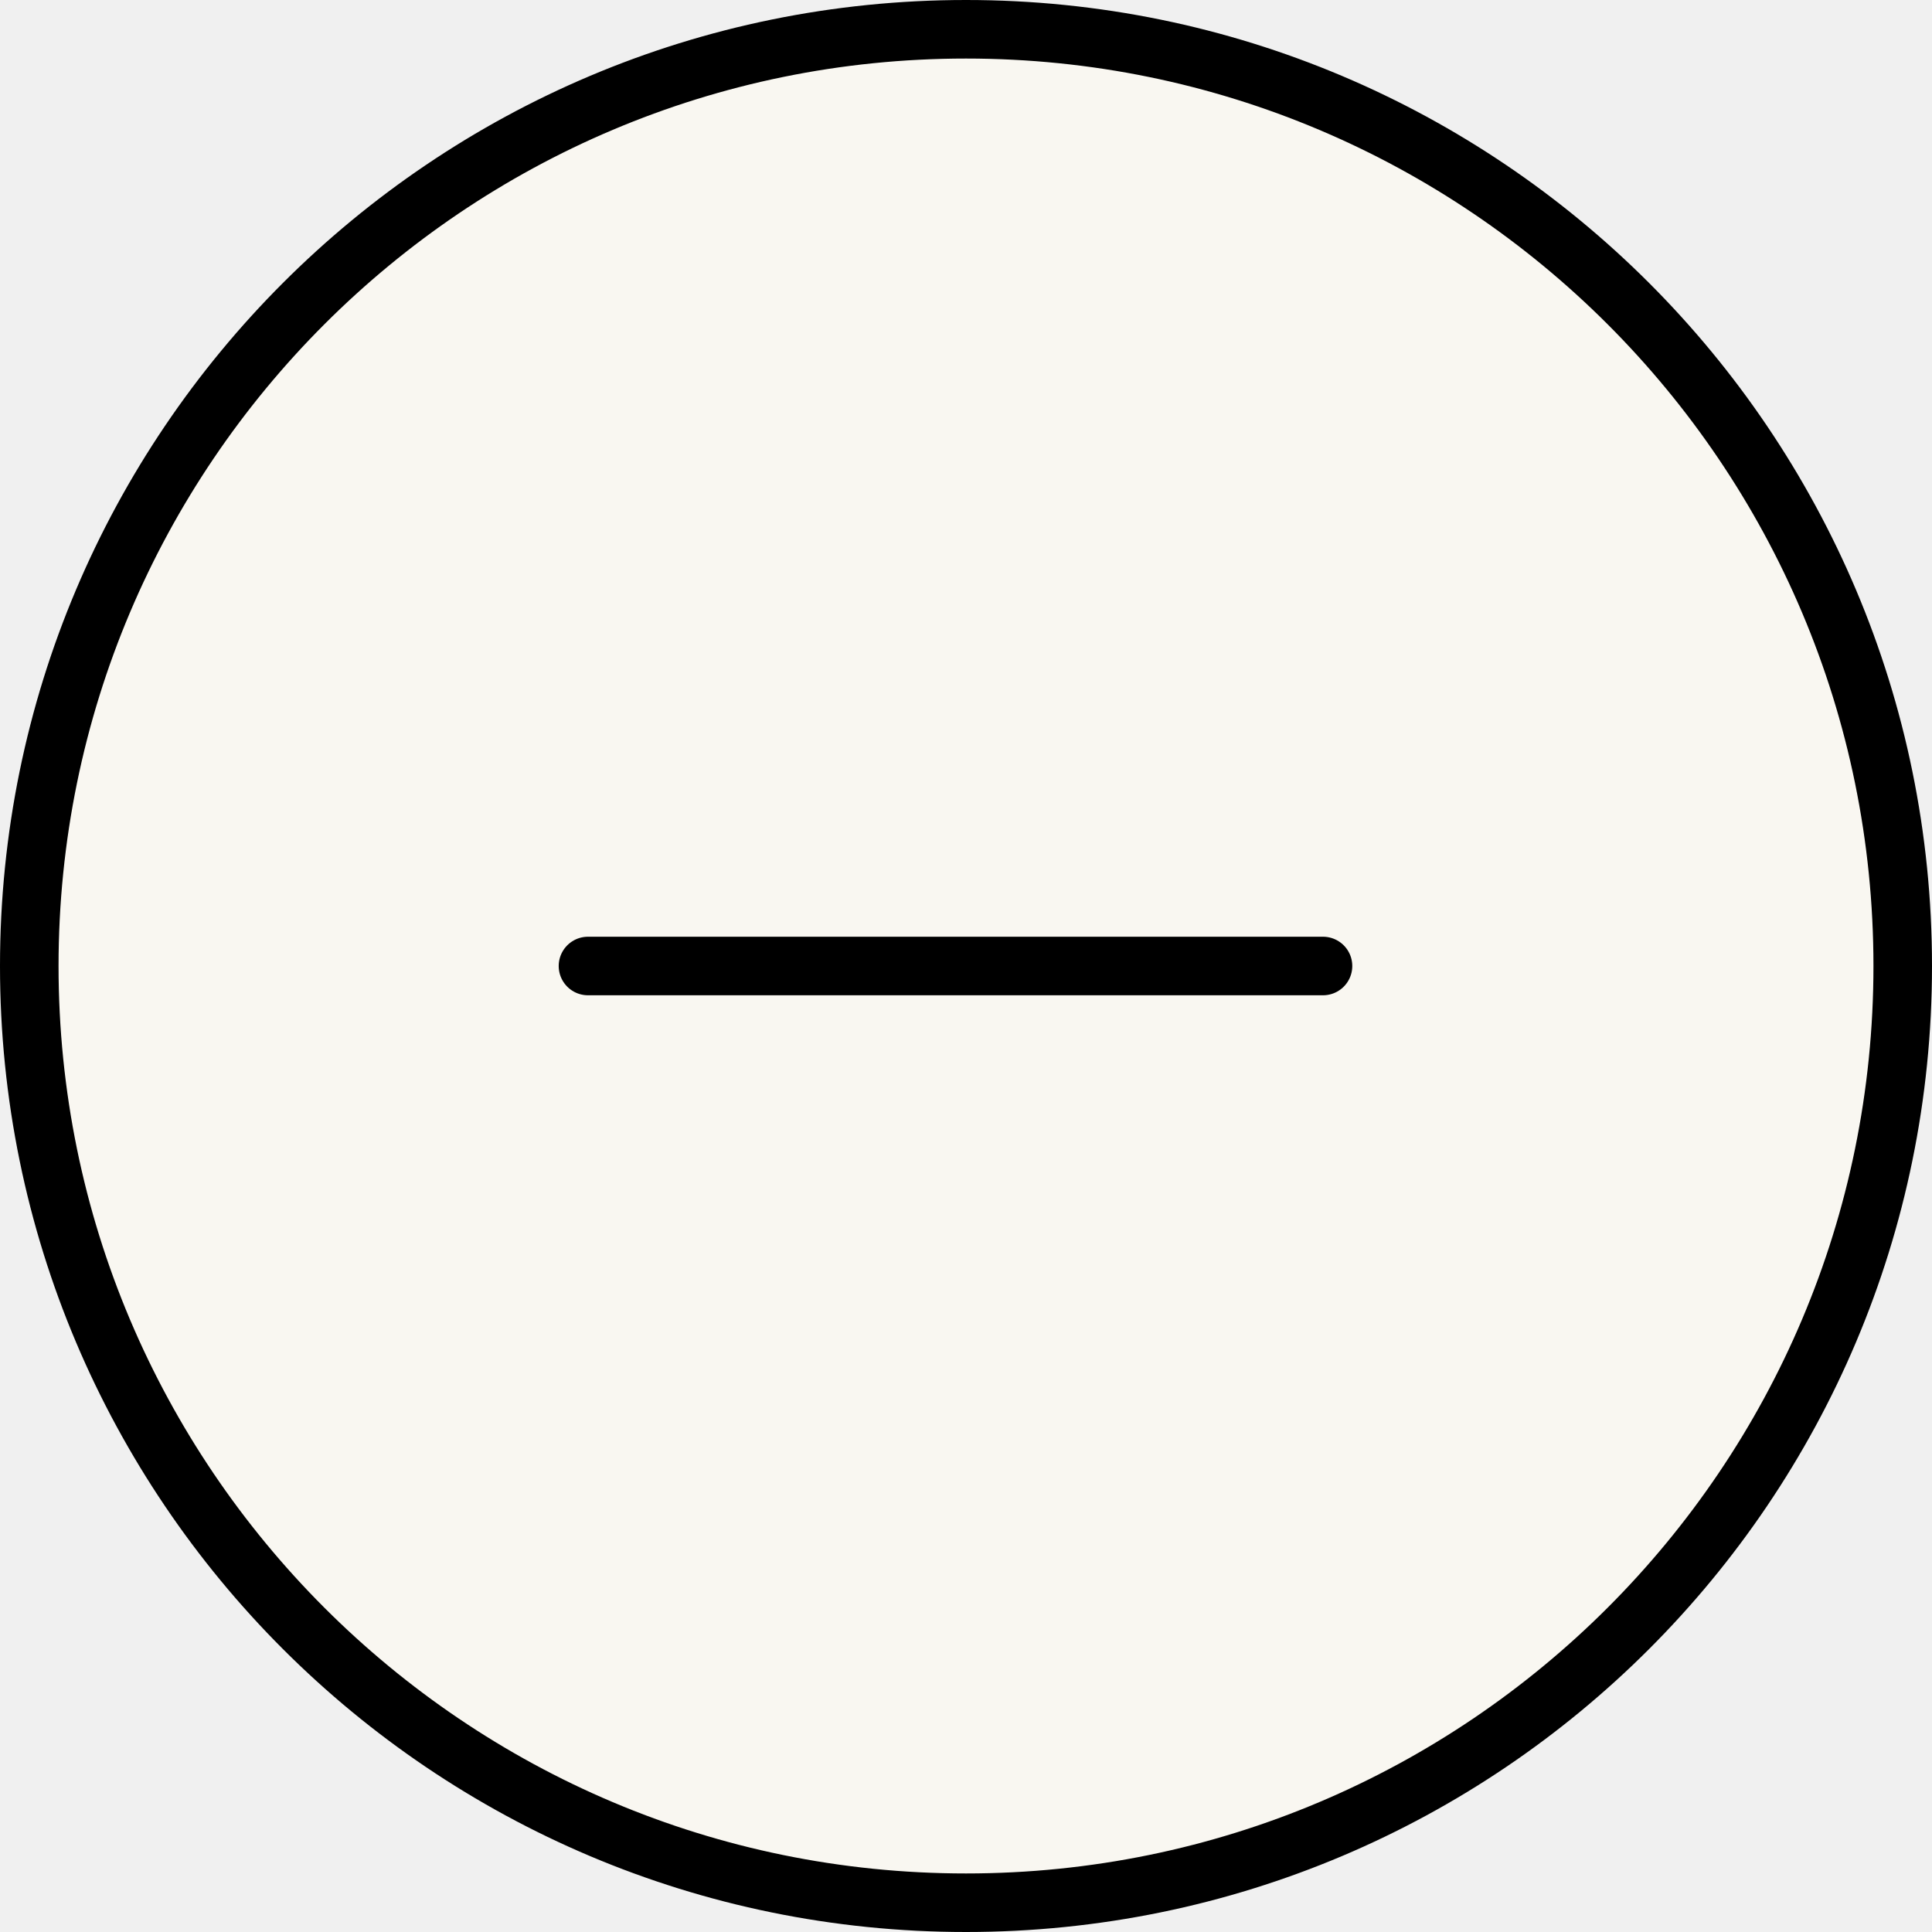
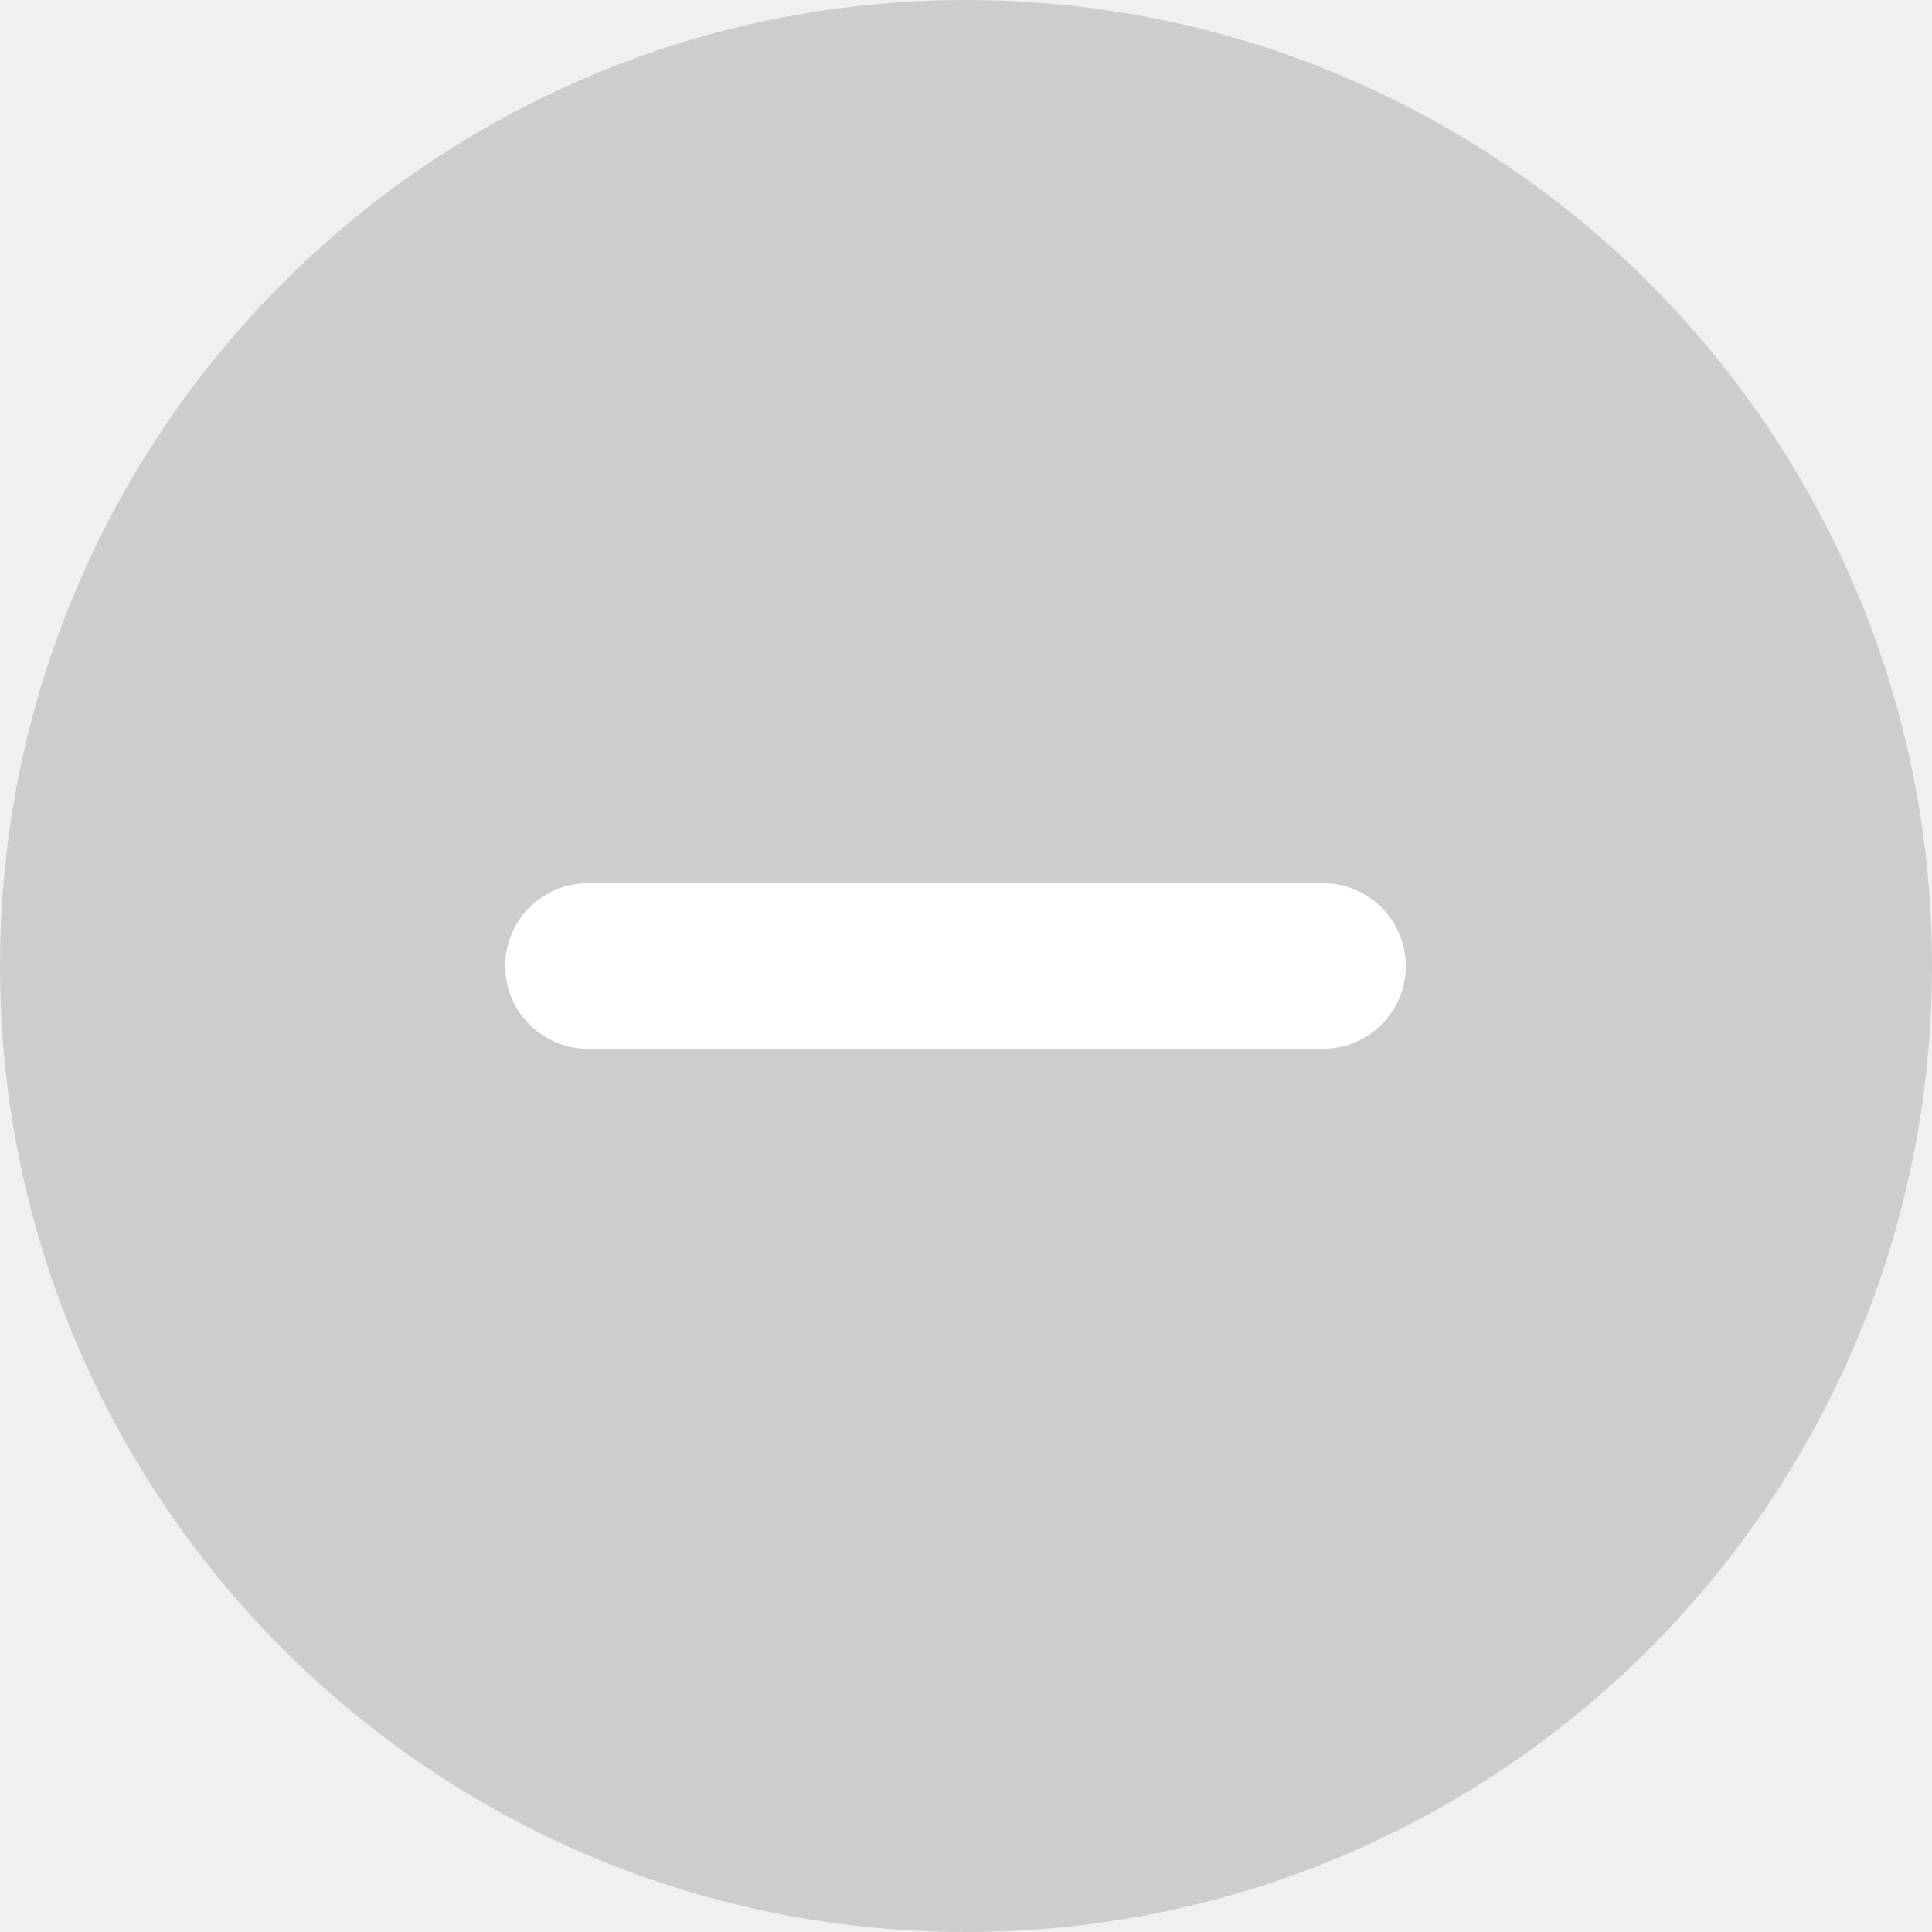
- <svg xmlns="http://www.w3.org/2000/svg" width="33" height="33" viewBox="0 0 33 33" fill="none">
-   <circle cx="16.5" cy="16.5" r="16" fill="#FFFCF2" fill-opacity="0.6" stroke="black" />
-   <path d="M10.043 16.5H22.598" stroke="black" stroke-linecap="round" />
+ <svg xmlns="http://www.w3.org/2000/svg" width="35" height="35" viewBox="0 0 35 35" fill="none">
+   <circle cx="17.5" cy="17.5" r="17.5" fill="#BABABA" fill-opacity="0.63" />
+   <path d="M10.652 17.5H23.967" stroke="white" stroke-width="3" stroke-linecap="round" />
</svg>
